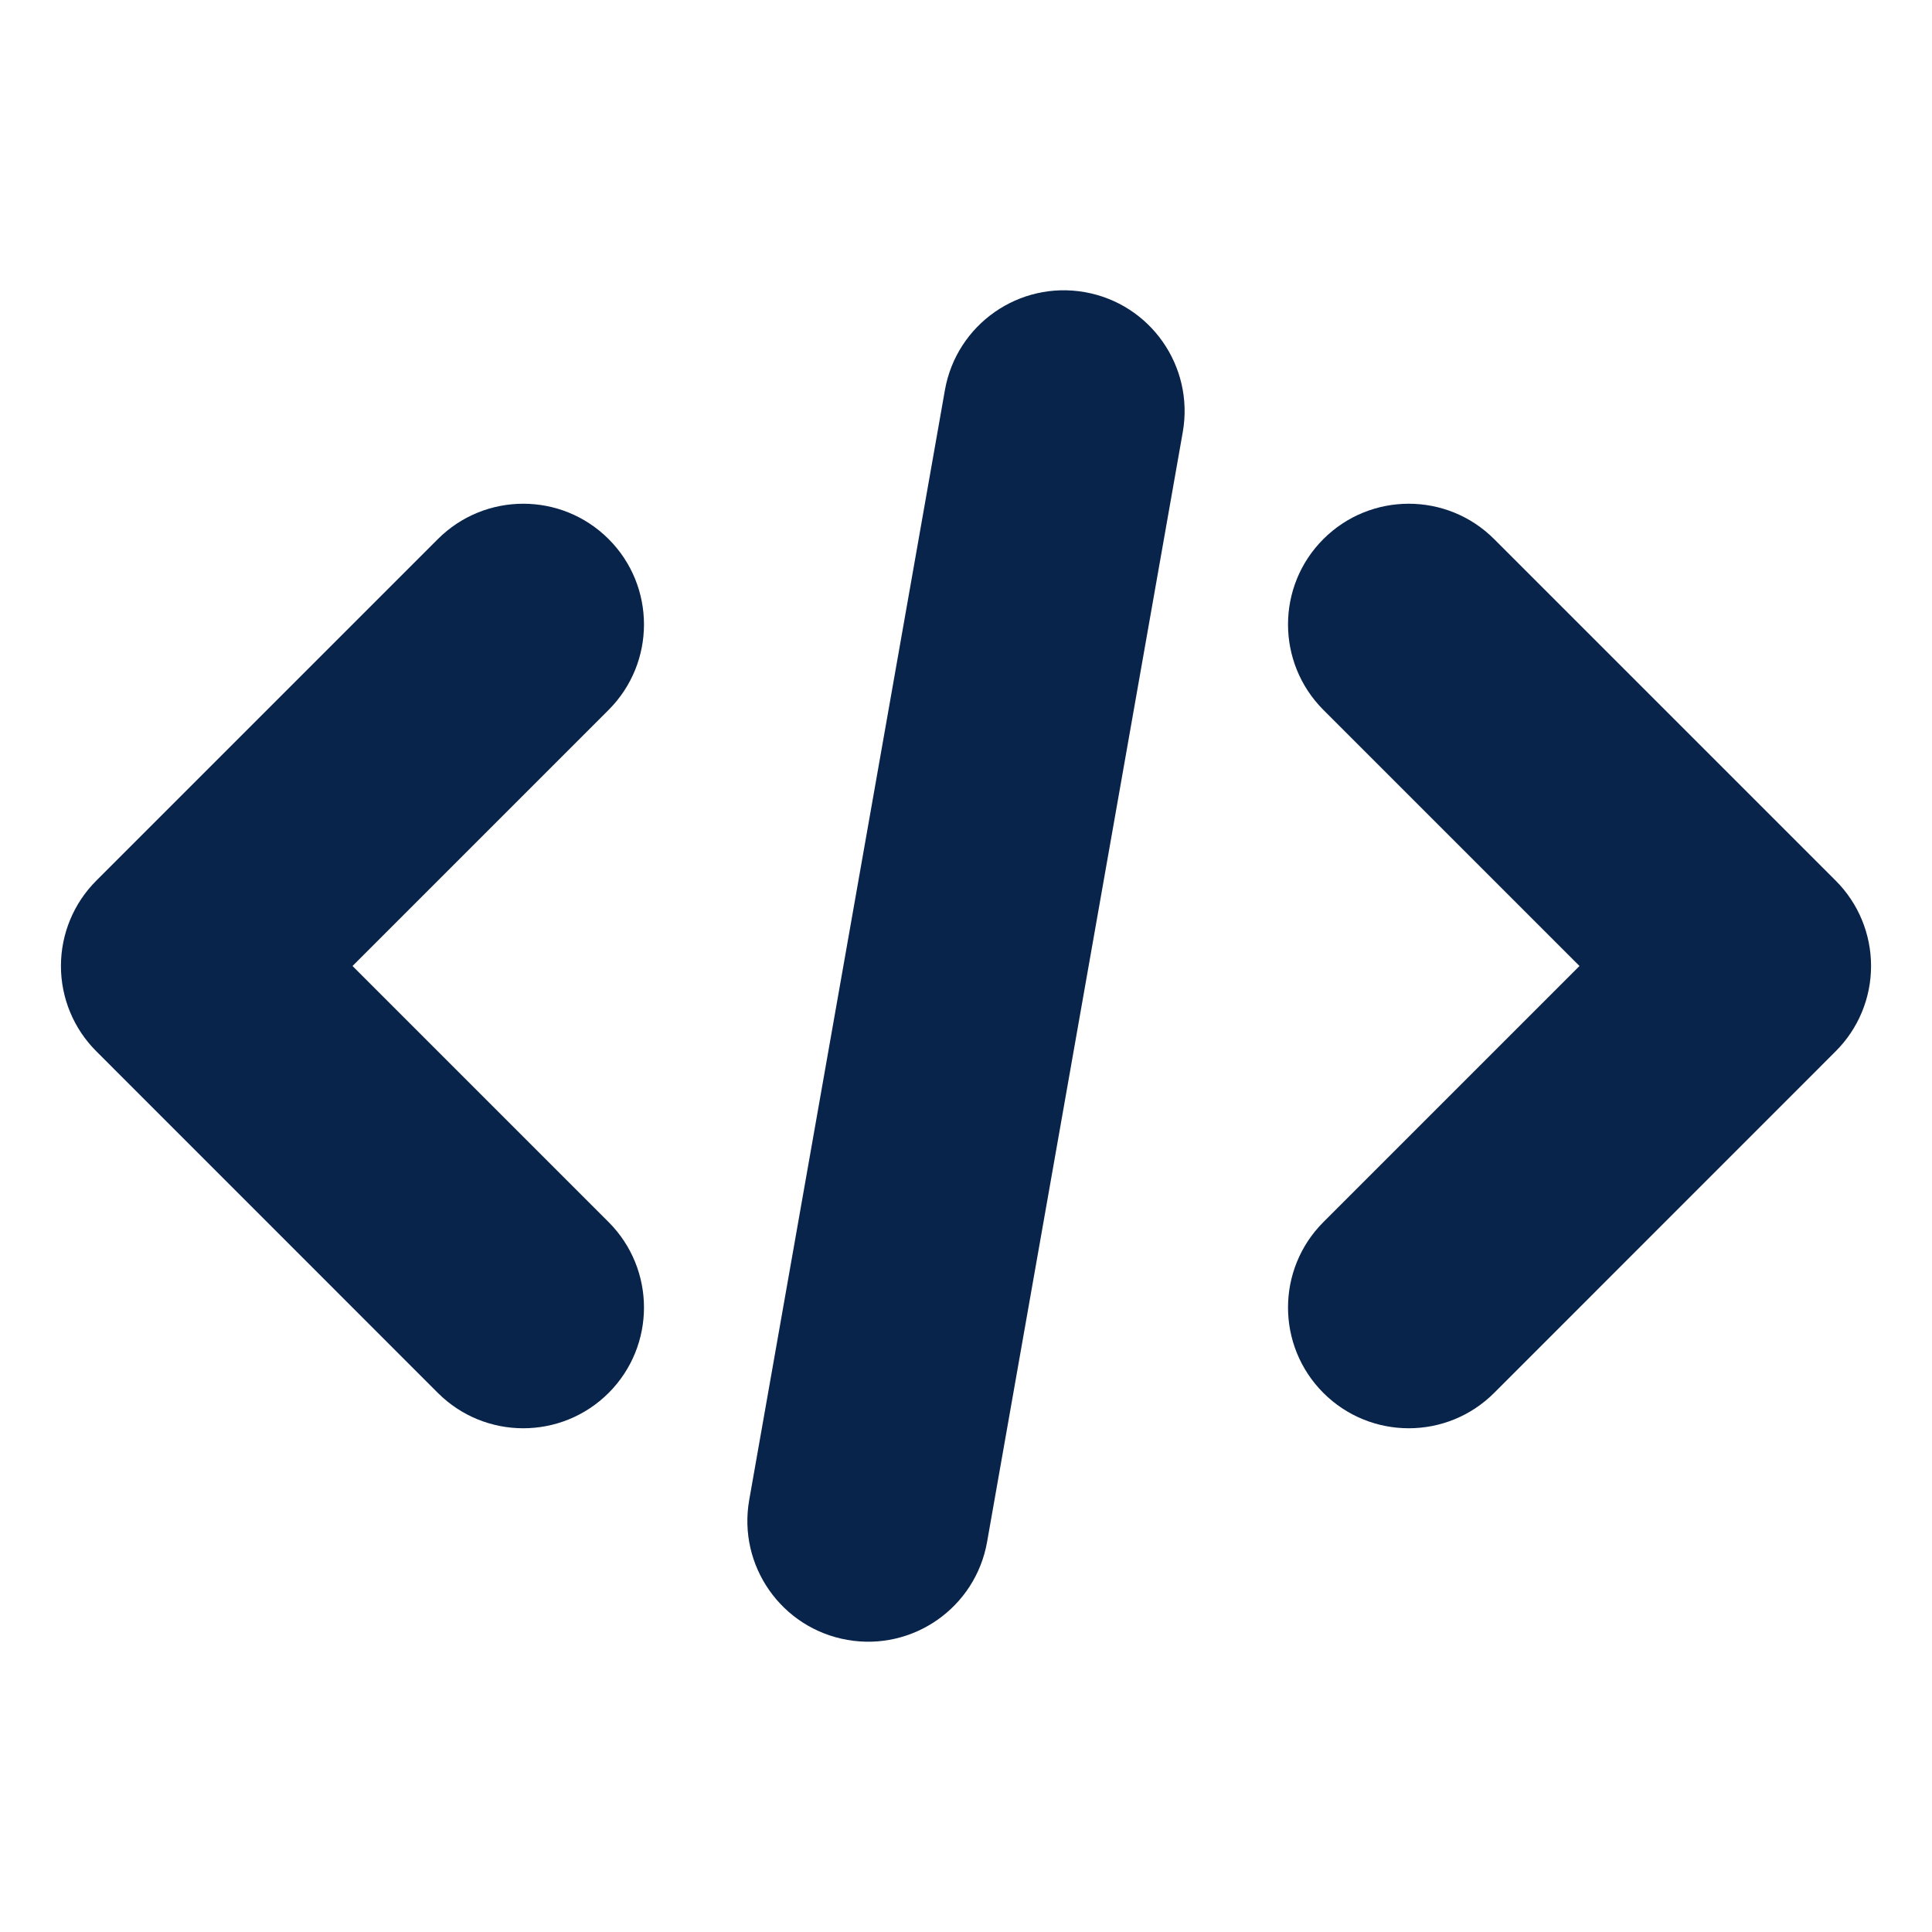
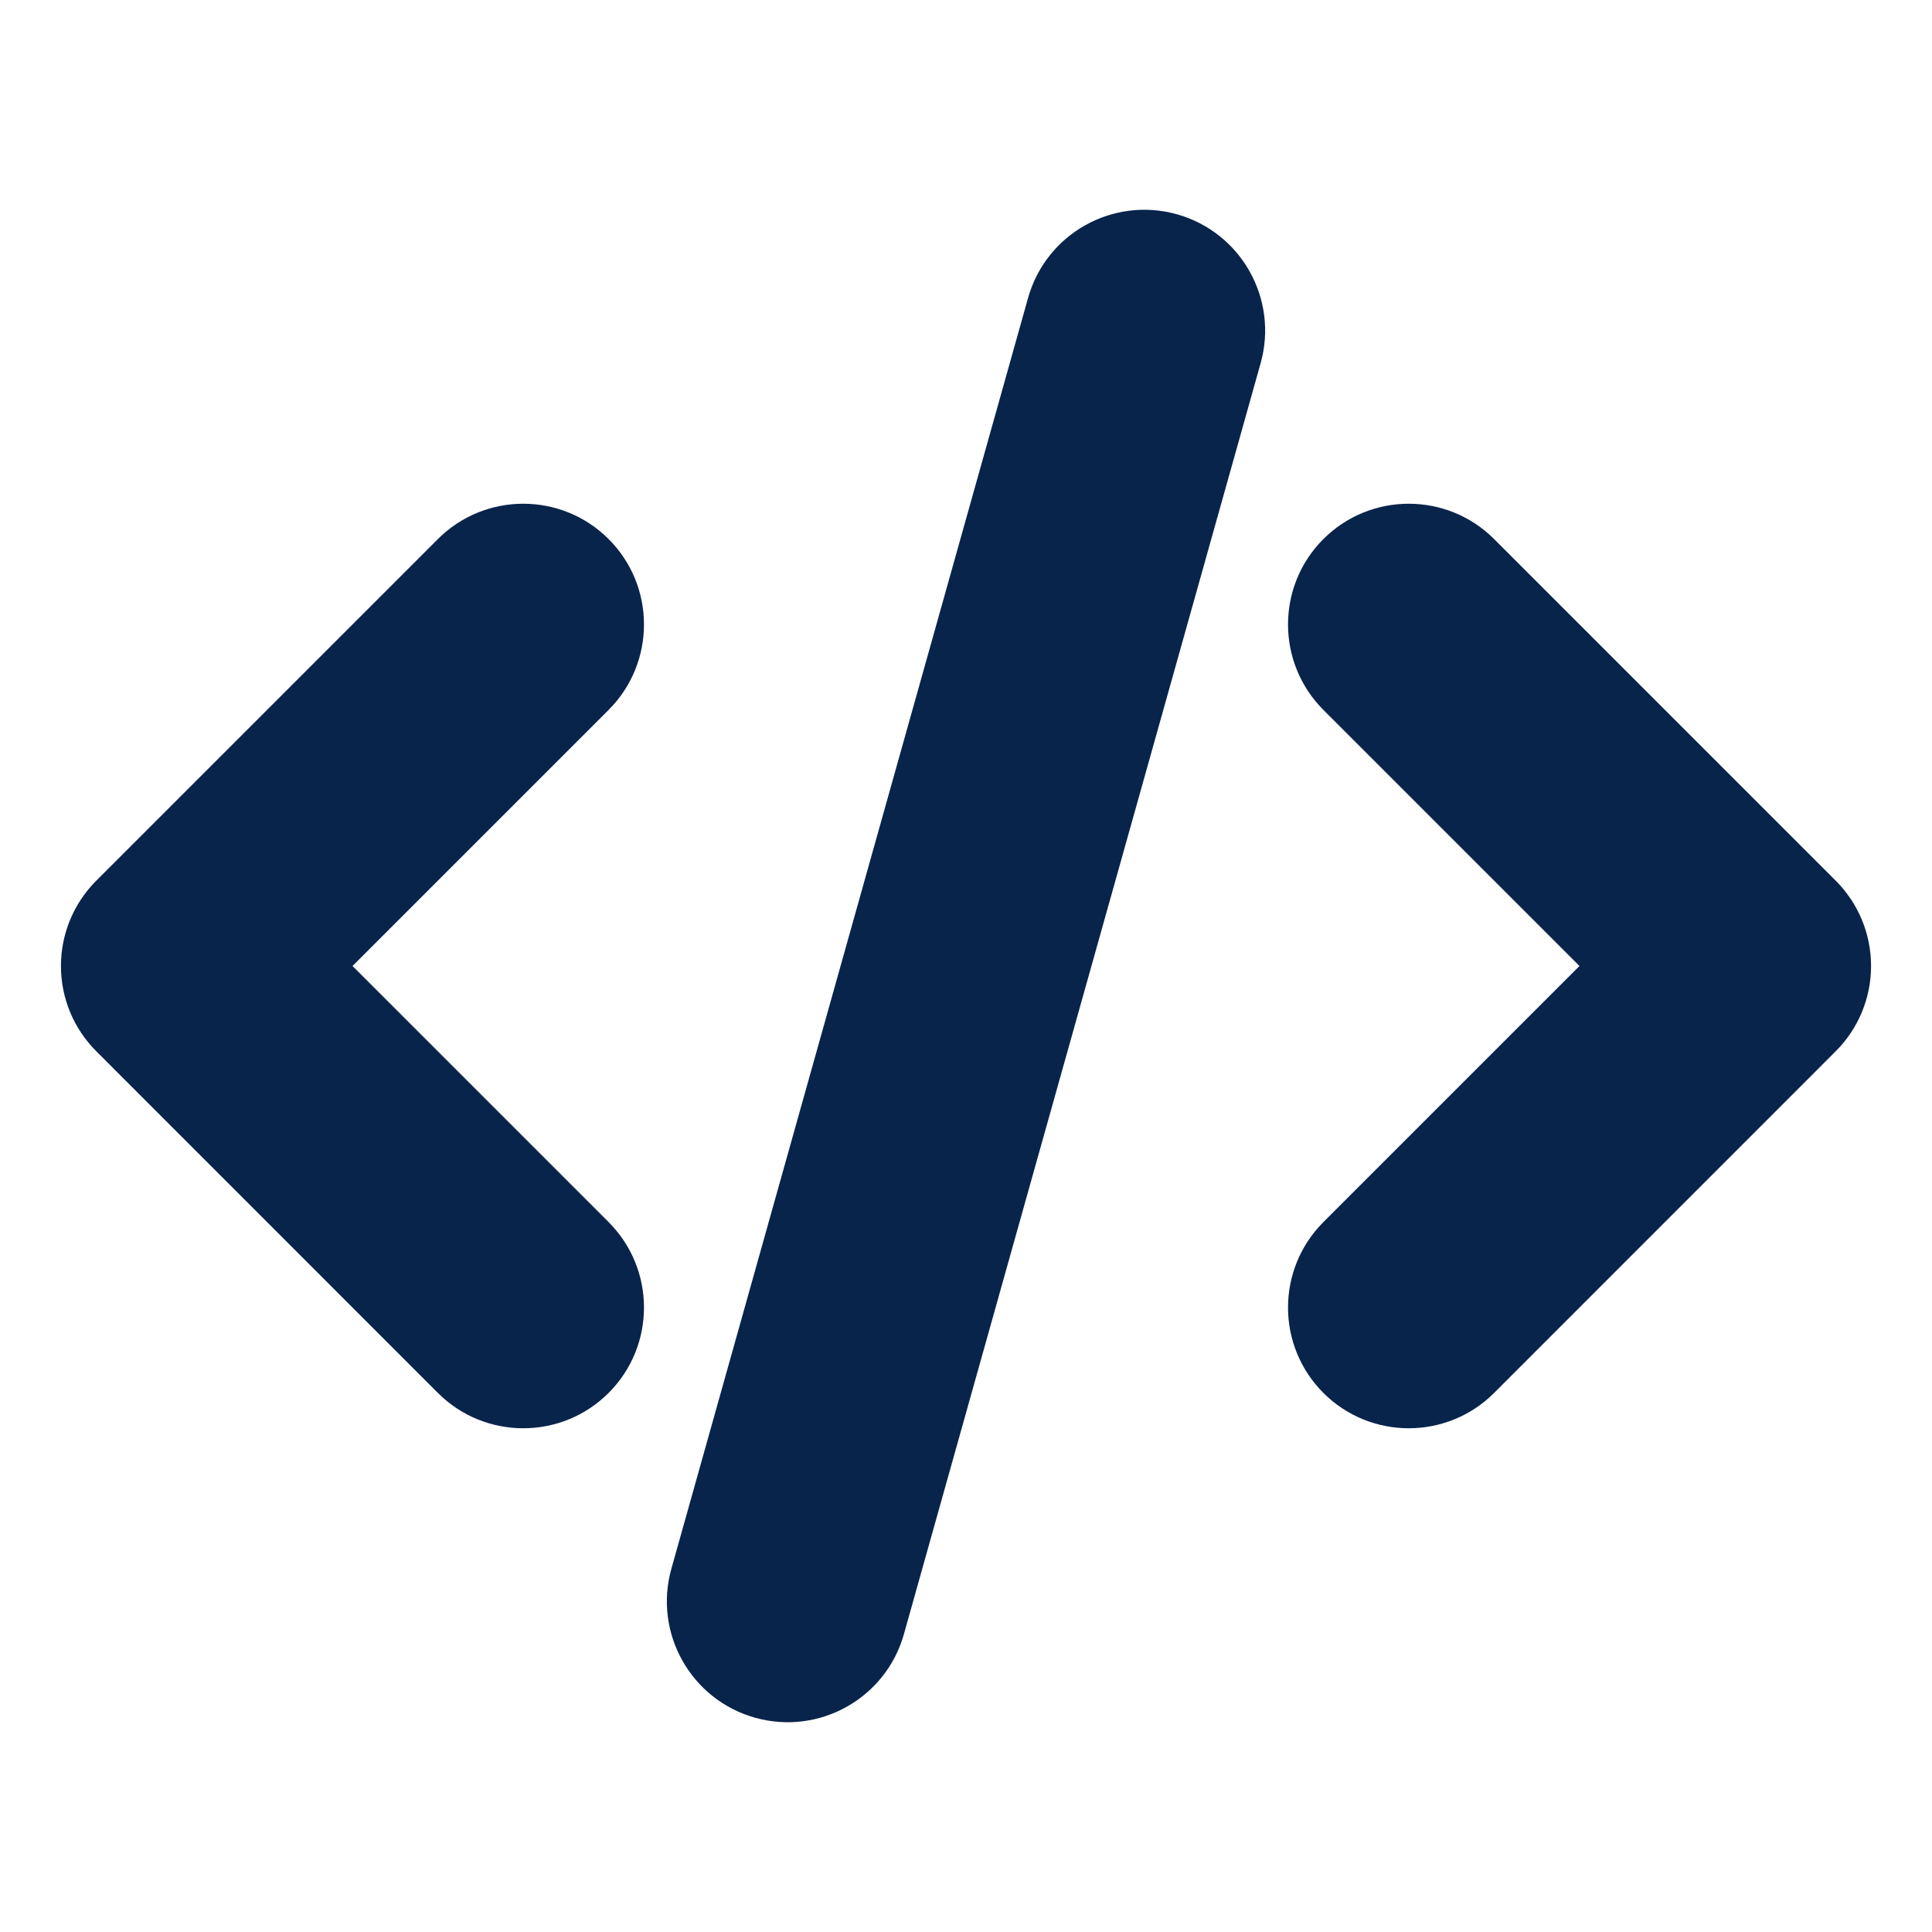
<svg xmlns="http://www.w3.org/2000/svg" width="24px" height="24px" viewBox="0 0 24 24" version="1.1">
-   <g id="页面-1" stroke="none" stroke-width="1" fill="none" fill-rule="evenodd">
+   <g id="Icon" stroke="none" stroke-width="1" fill="none" fill-rule="evenodd">
    <g id="Development" transform="translate(0, -48)" fill-rule="nonzero">
      <g id="code_fill" transform="translate(0, 48)">
-         <path d="M24,0 L24,24 L0,24 L0,0 L24,0 Z M12.593,23.258 L12.582,23.26 L12.511,23.295 L12.492,23.299 L12.492,23.299 L12.477,23.295 L12.406,23.26 C12.396,23.256 12.387,23.259 12.382,23.265 L12.378,23.276 L12.361,23.703 L12.366,23.723 L12.377,23.736 L12.48,23.81 L12.495,23.814 L12.495,23.814 L12.507,23.81 L12.611,23.736 L12.623,23.72 L12.623,23.72 L12.627,23.703 L12.61,23.276 C12.608,23.266 12.601,23.259 12.593,23.258 L12.593,23.258 Z M12.858,23.145 L12.845,23.147 L12.66,23.24 L12.65,23.25 L12.65,23.25 L12.647,23.261 L12.665,23.691 L12.67,23.703 L12.67,23.703 L12.678,23.71 L12.879,23.803 C12.891,23.807 12.902,23.803 12.908,23.795 L12.912,23.781 L12.878,23.167 C12.875,23.155 12.867,23.147 12.858,23.145 L12.858,23.145 Z M12.143,23.147 C12.133,23.142 12.122,23.145 12.116,23.153 L12.11,23.167 L12.076,23.781 C12.075,23.793 12.083,23.802 12.093,23.805 L12.108,23.803 L12.309,23.71 L12.319,23.702 L12.319,23.702 L12.323,23.691 L12.34,23.261 L12.337,23.249 L12.337,23.249 L12.328,23.24 L12.143,23.147 Z" id="MingCute" fill-rule="nonzero" />
-         <path d="M13.476,3.629 C14.292,3.773 14.836,4.551 14.693,5.367 L12.262,19.154 C12.118,19.97 11.34,20.515 10.524,20.371 C9.708,20.227 9.163,19.449 9.307,18.633 L11.738,4.846 C11.882,4.03 12.66,3.485 13.476,3.629 Z M7.561,6.697 C8.146,7.282 8.146,8.232 7.561,8.818 L4.379,12 L7.561,15.182 C8.146,15.768 8.146,16.717 7.561,17.303 C6.975,17.889 6.025,17.889 5.439,17.303 L1.197,13.06 C0.915,12.779 0.757,12.398 0.757,12 C0.757,11.602 0.915,11.22 1.197,10.939 L5.439,6.697 C6.025,6.111 6.975,6.111 7.561,6.697 Z M18.561,6.697 L22.803,10.939 C23.085,11.22 23.243,11.602 23.243,12 C23.243,12.398 23.085,12.779 22.803,13.06 L18.561,17.303 C17.975,17.889 17.025,17.889 16.439,17.303 C15.854,16.717 15.854,15.768 16.439,15.182 L19.621,12 L16.439,8.818 C15.854,8.232 15.854,7.282 16.439,6.697 C17.025,6.111 17.975,6.111 18.561,6.697 Z" id="形状" fill="#09244B" />
+         <rect id="矩形" x="0" y="0" width="24" height="24" />
+         <path d="M14.621,2.662 C15.418,2.886 15.884,3.714 15.66,4.512 L11.229,20.299 C11.005,21.097 10.177,21.562 9.379,21.338 C8.582,21.114 8.116,20.286 8.34,19.488 L12.771,3.701 C12.995,2.903 13.823,2.438 14.621,2.662 Z M7.561,6.697 C8.146,7.282 8.146,8.232 7.561,8.818 L4.379,12 L7.561,15.182 C8.146,15.768 8.146,16.717 7.561,17.303 C6.975,17.889 6.025,17.889 5.439,17.303 L1.197,13.06 C0.915,12.779 0.757,12.398 0.757,12 C0.757,11.602 0.915,11.22 1.197,10.939 L5.439,6.697 C6.025,6.111 6.975,6.111 7.561,6.697 Z M16.439,8.818 C15.854,8.232 15.854,7.282 16.439,6.697 C17.025,6.111 17.975,6.111 18.561,6.697 L22.803,10.939 C23.085,11.22 23.243,11.602 23.243,12 C23.243,12.398 23.085,12.779 22.803,13.06 L18.561,17.303 C17.975,17.889 17.025,17.889 16.439,17.303 C15.854,16.717 15.854,15.768 16.439,15.182 L19.621,12 L16.439,8.818 Z" id="形状" fill="#09244B" />
      </g>
    </g>
  </g>
</svg>
